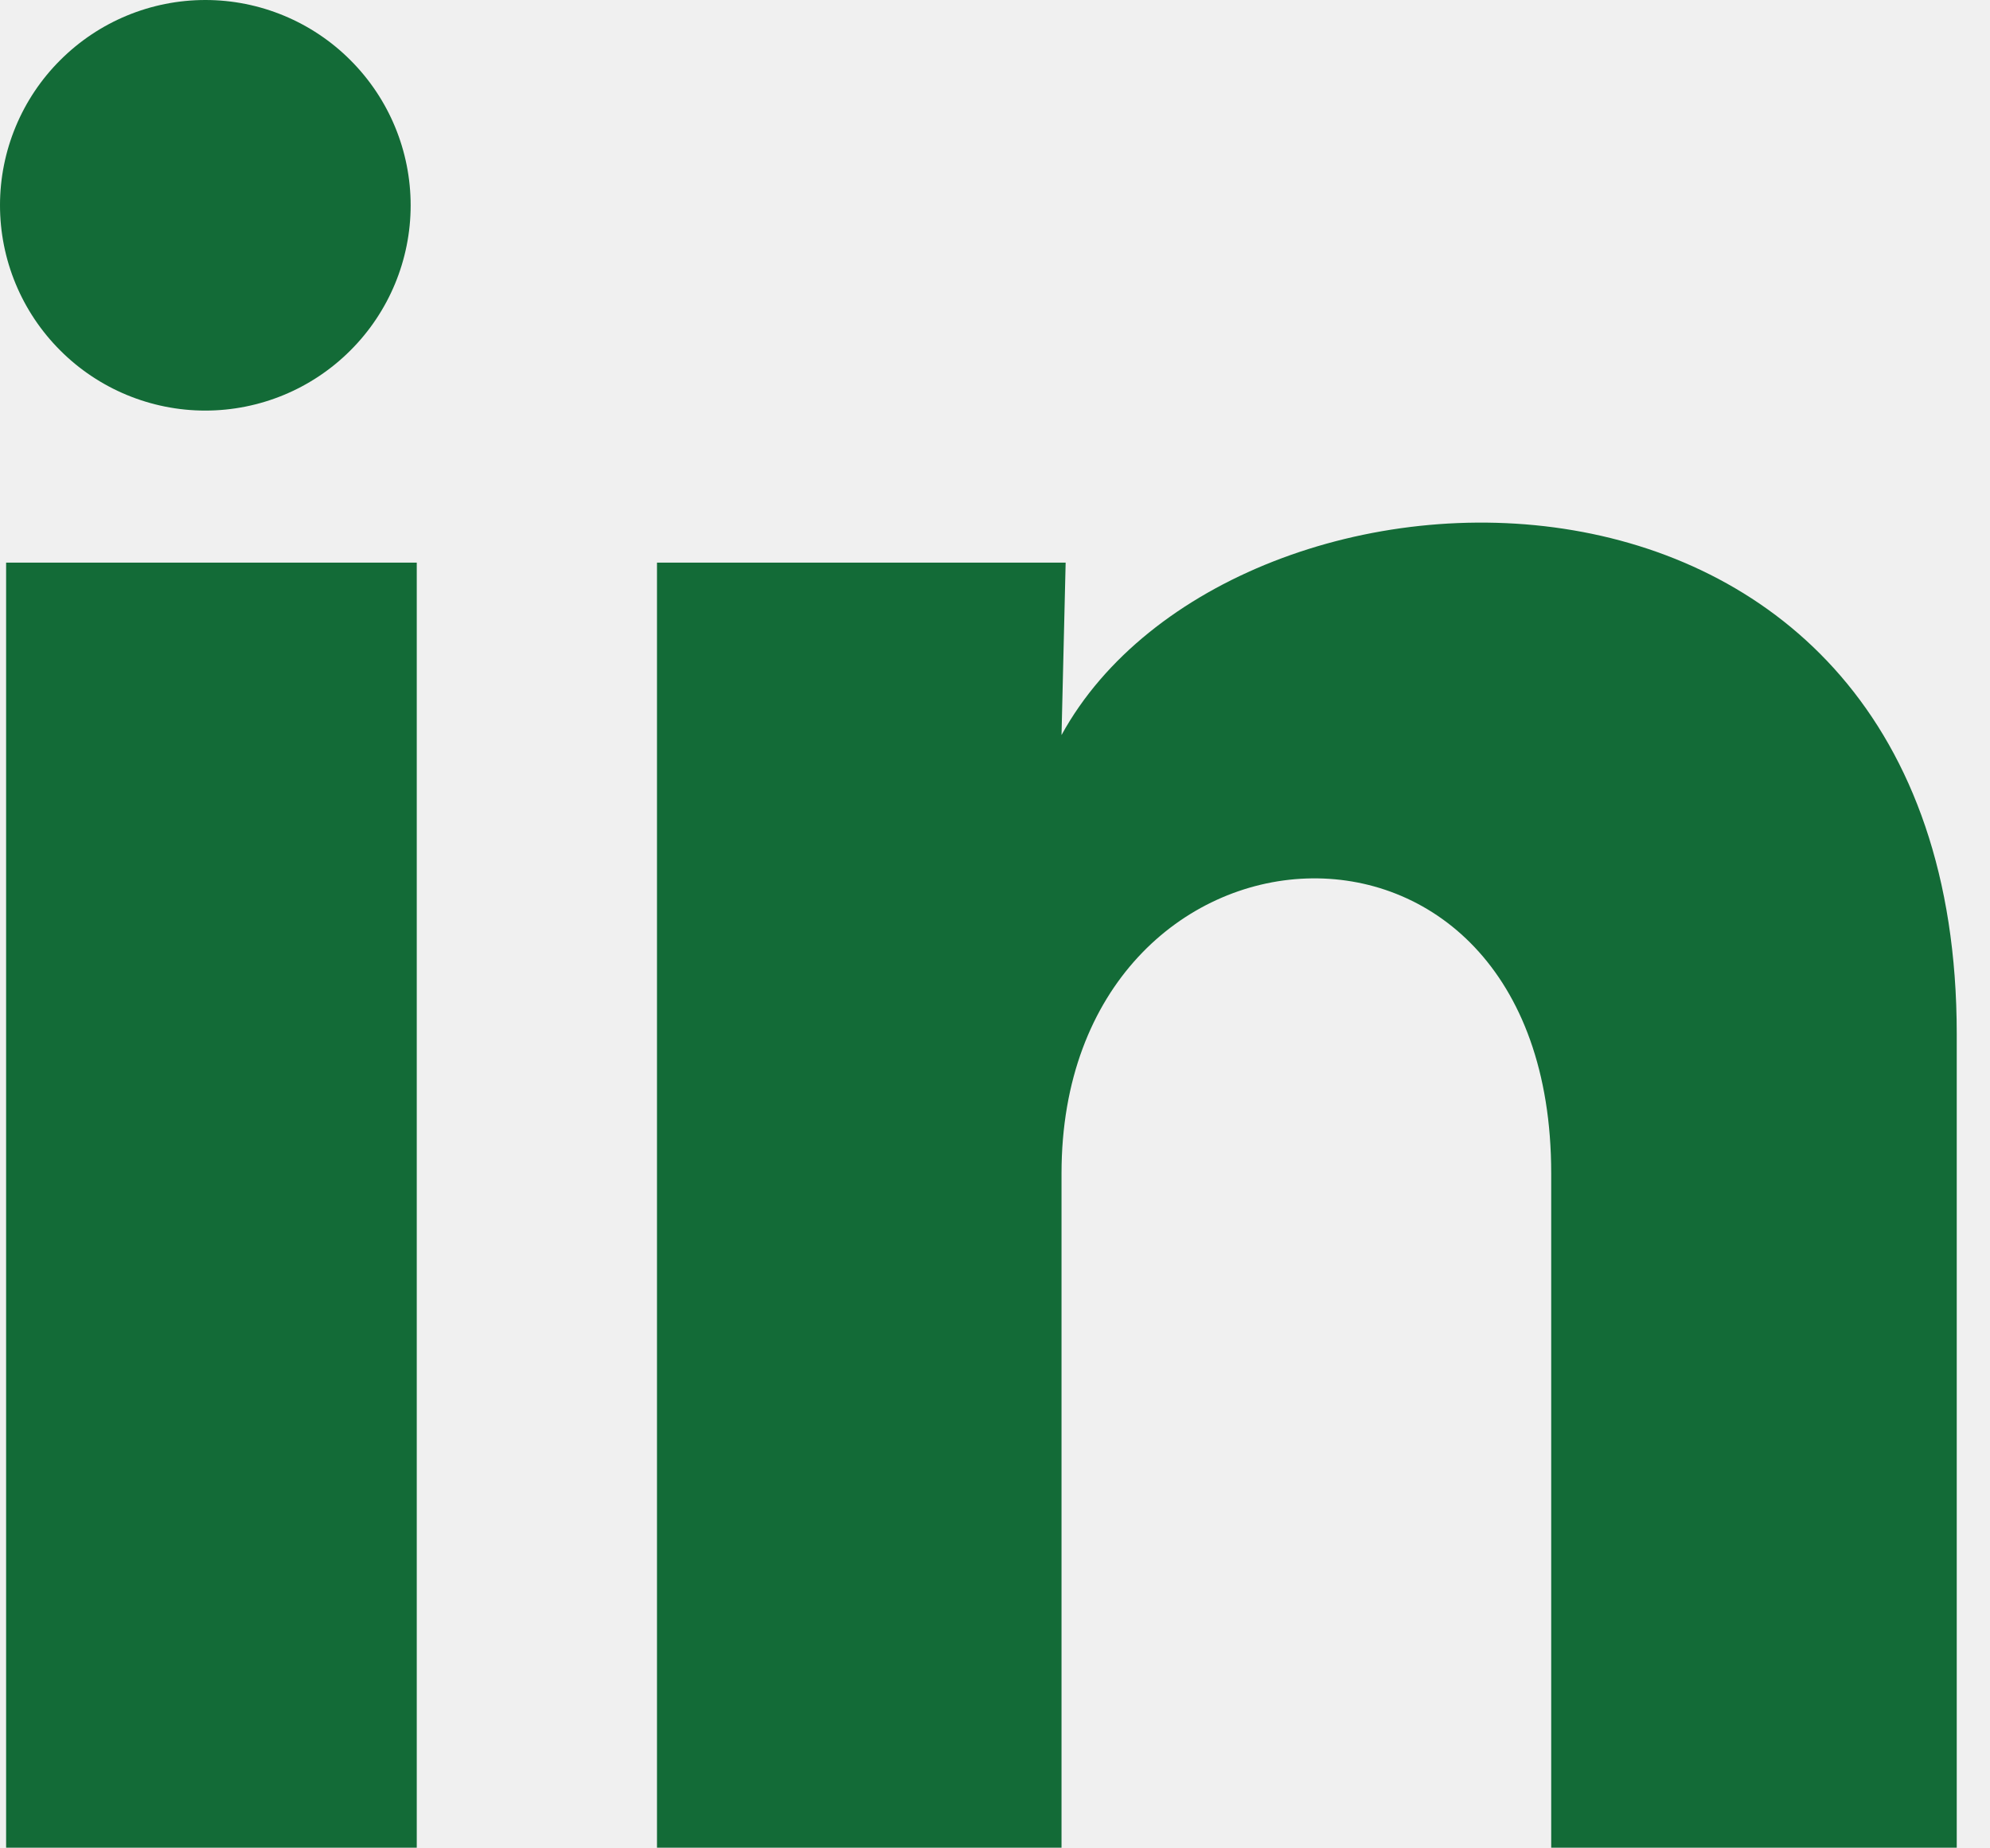
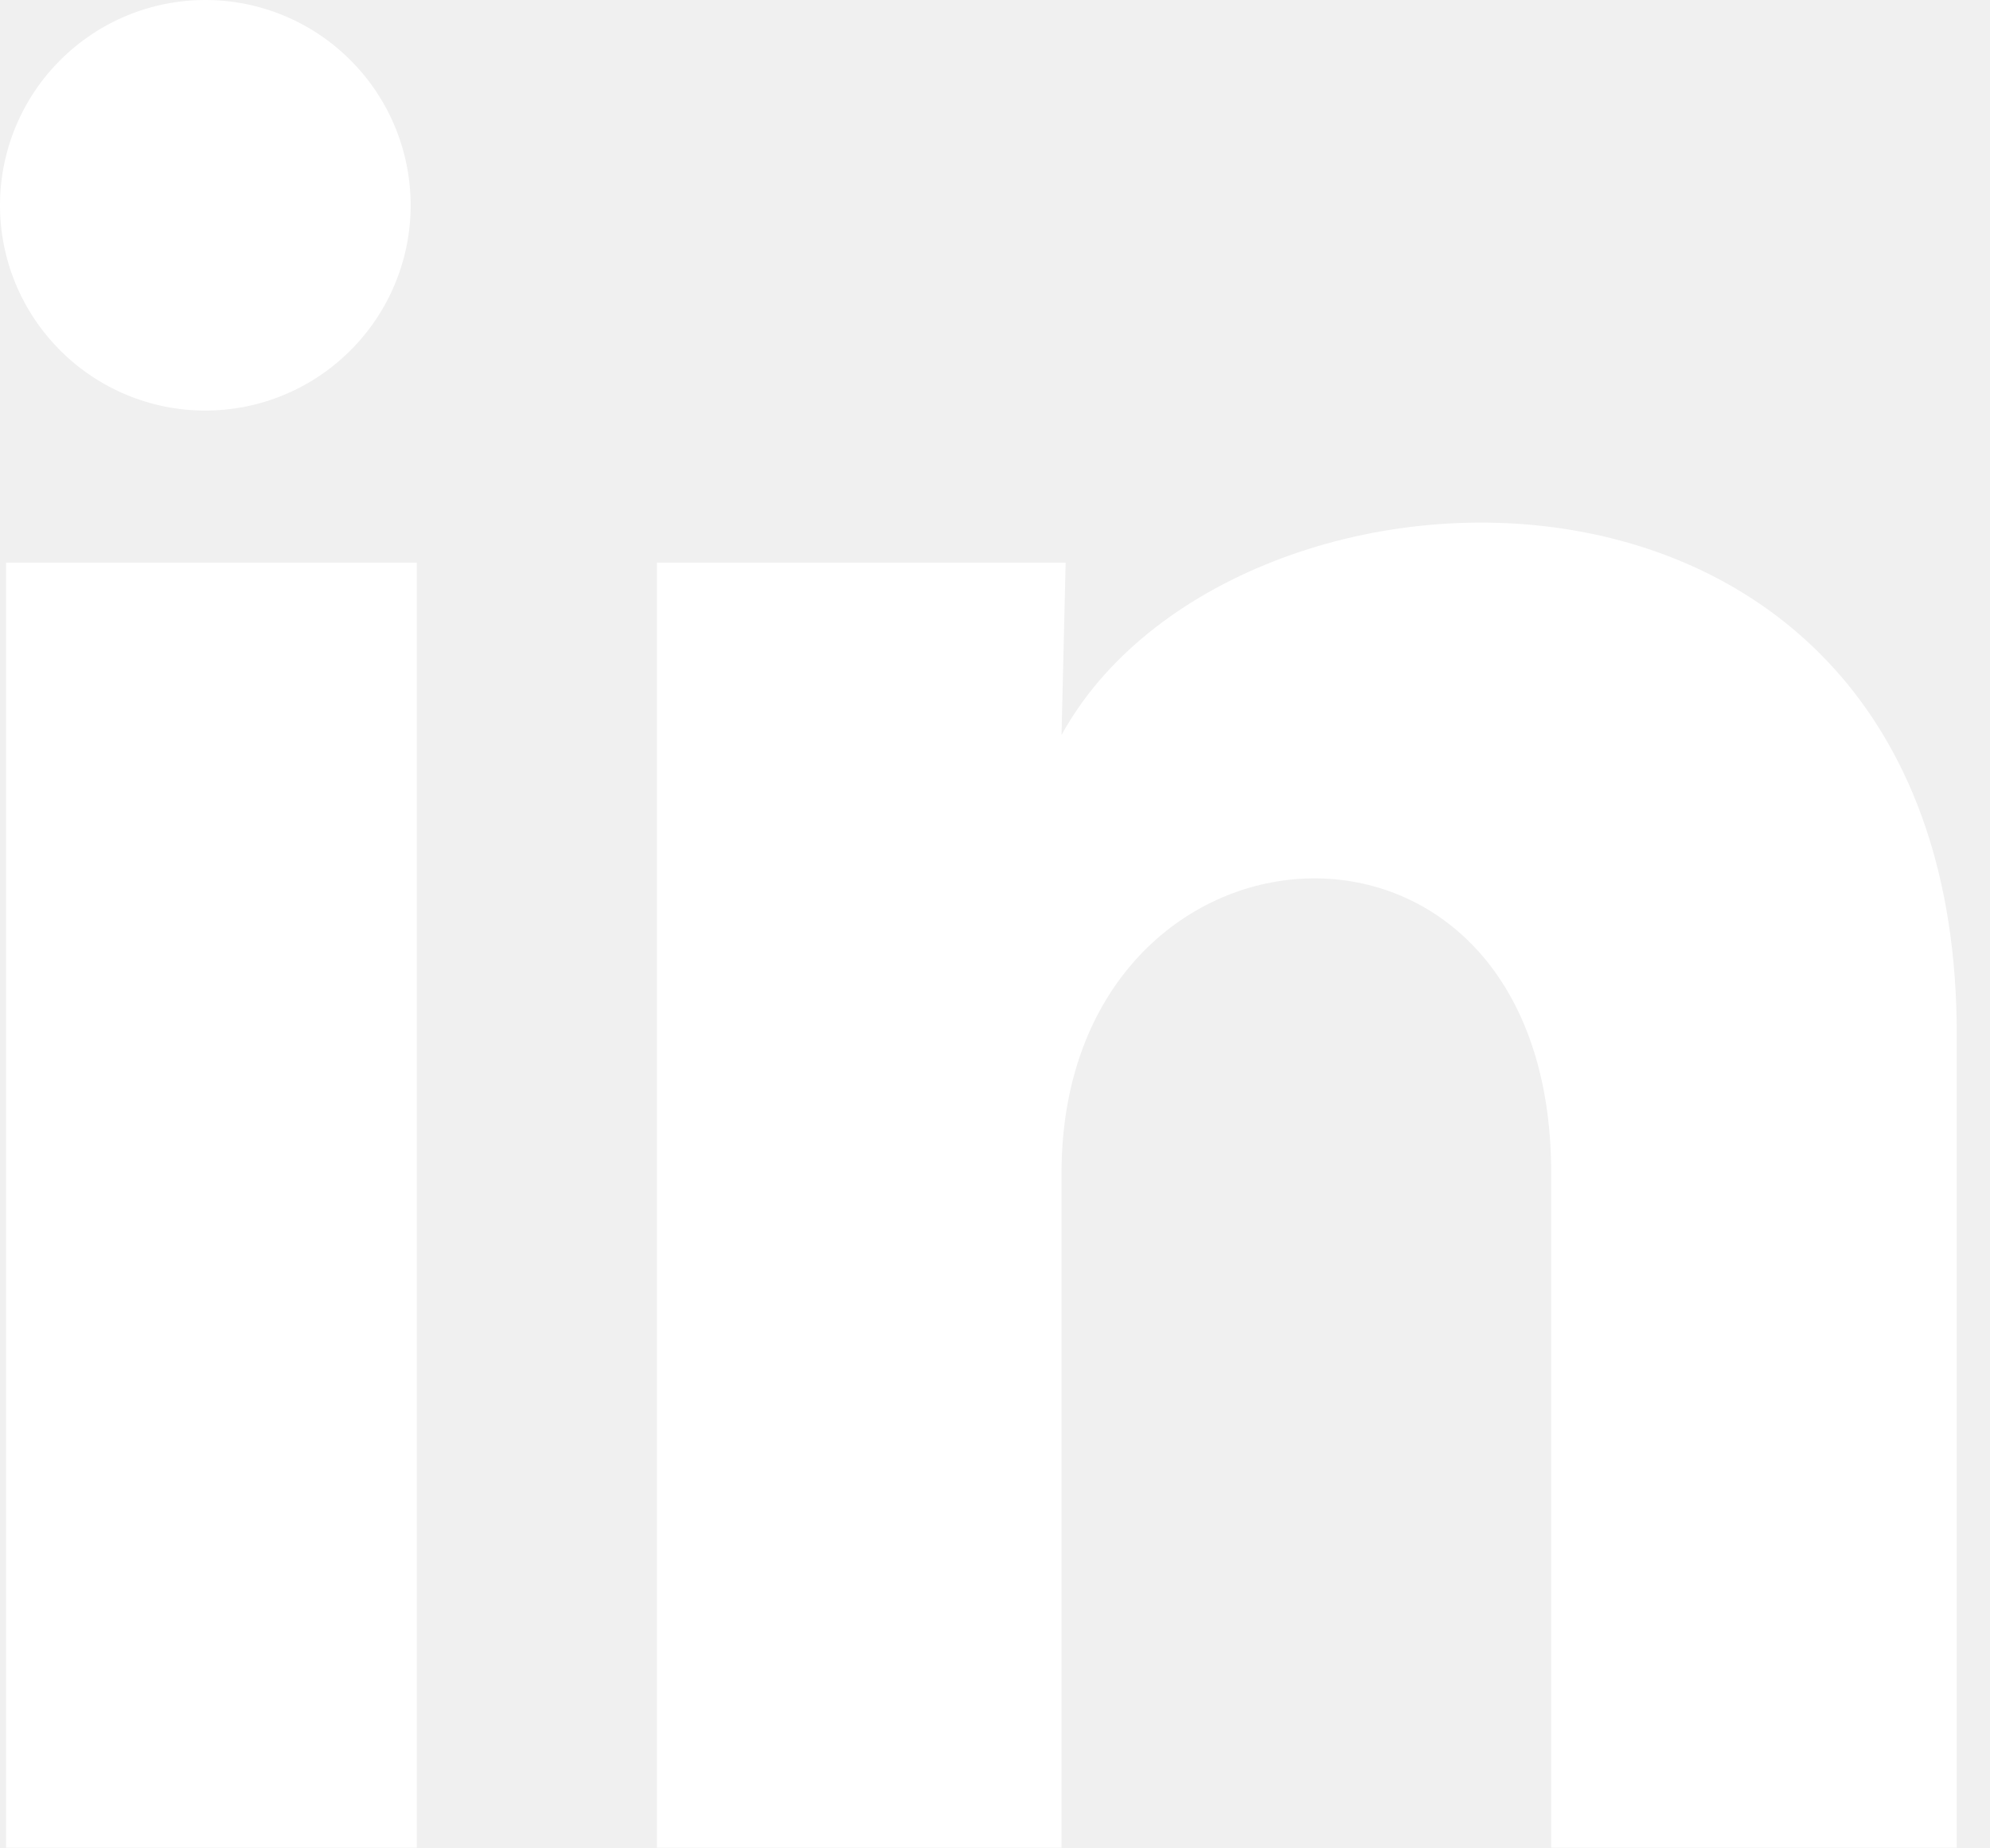
<svg xmlns="http://www.w3.org/2000/svg" width="14" height="13" viewBox="0 0 14 13" fill="none">
-   <path d="M2.889 1.445C2.889 1.828 2.736 2.196 2.465 2.466C2.194 2.737 1.827 2.889 1.444 2.889C1.061 2.889 0.693 2.736 0.423 2.465C0.152 2.194 -0 1.827 1.80821e-07 1.444C0 1.061 0.153 0.693 0.424 0.423C0.695 0.152 1.062 -0 1.445 1.8082e-07C1.828 0 2.196 0.153 2.466 0.424C2.737 0.695 2.889 1.062 2.889 1.445ZM2.932 3.959H0.043V13.001H2.932V3.959ZM7.497 3.959H4.622V13.001H7.468V8.256C7.468 5.613 10.913 5.367 10.913 8.256V13.001H13.766V7.274C13.766 2.817 8.667 2.984 7.468 5.172L7.497 3.959Z" fill="#136B37" />
+   <path d="M2.889 1.445C2.889 1.828 2.736 2.196 2.465 2.466C2.194 2.737 1.827 2.889 1.444 2.889C1.061 2.889 0.693 2.736 0.423 2.465C0.152 2.194 -0 1.827 1.80821e-07 1.444C0 1.061 0.153 0.693 0.424 0.423C0.695 0.152 1.062 -0 1.445 1.8082e-07C1.828 0 2.196 0.153 2.466 0.424C2.737 0.695 2.889 1.062 2.889 1.445ZM2.932 3.959H0.043V13.001H2.932V3.959ZM7.497 3.959H4.622V13.001H7.468V8.256C7.468 5.613 10.913 5.367 10.913 8.256V13.001H13.766V7.274C13.766 2.817 8.667 2.984 7.468 5.172L7.497 3.959Z" fill="#fff" />
</svg>
